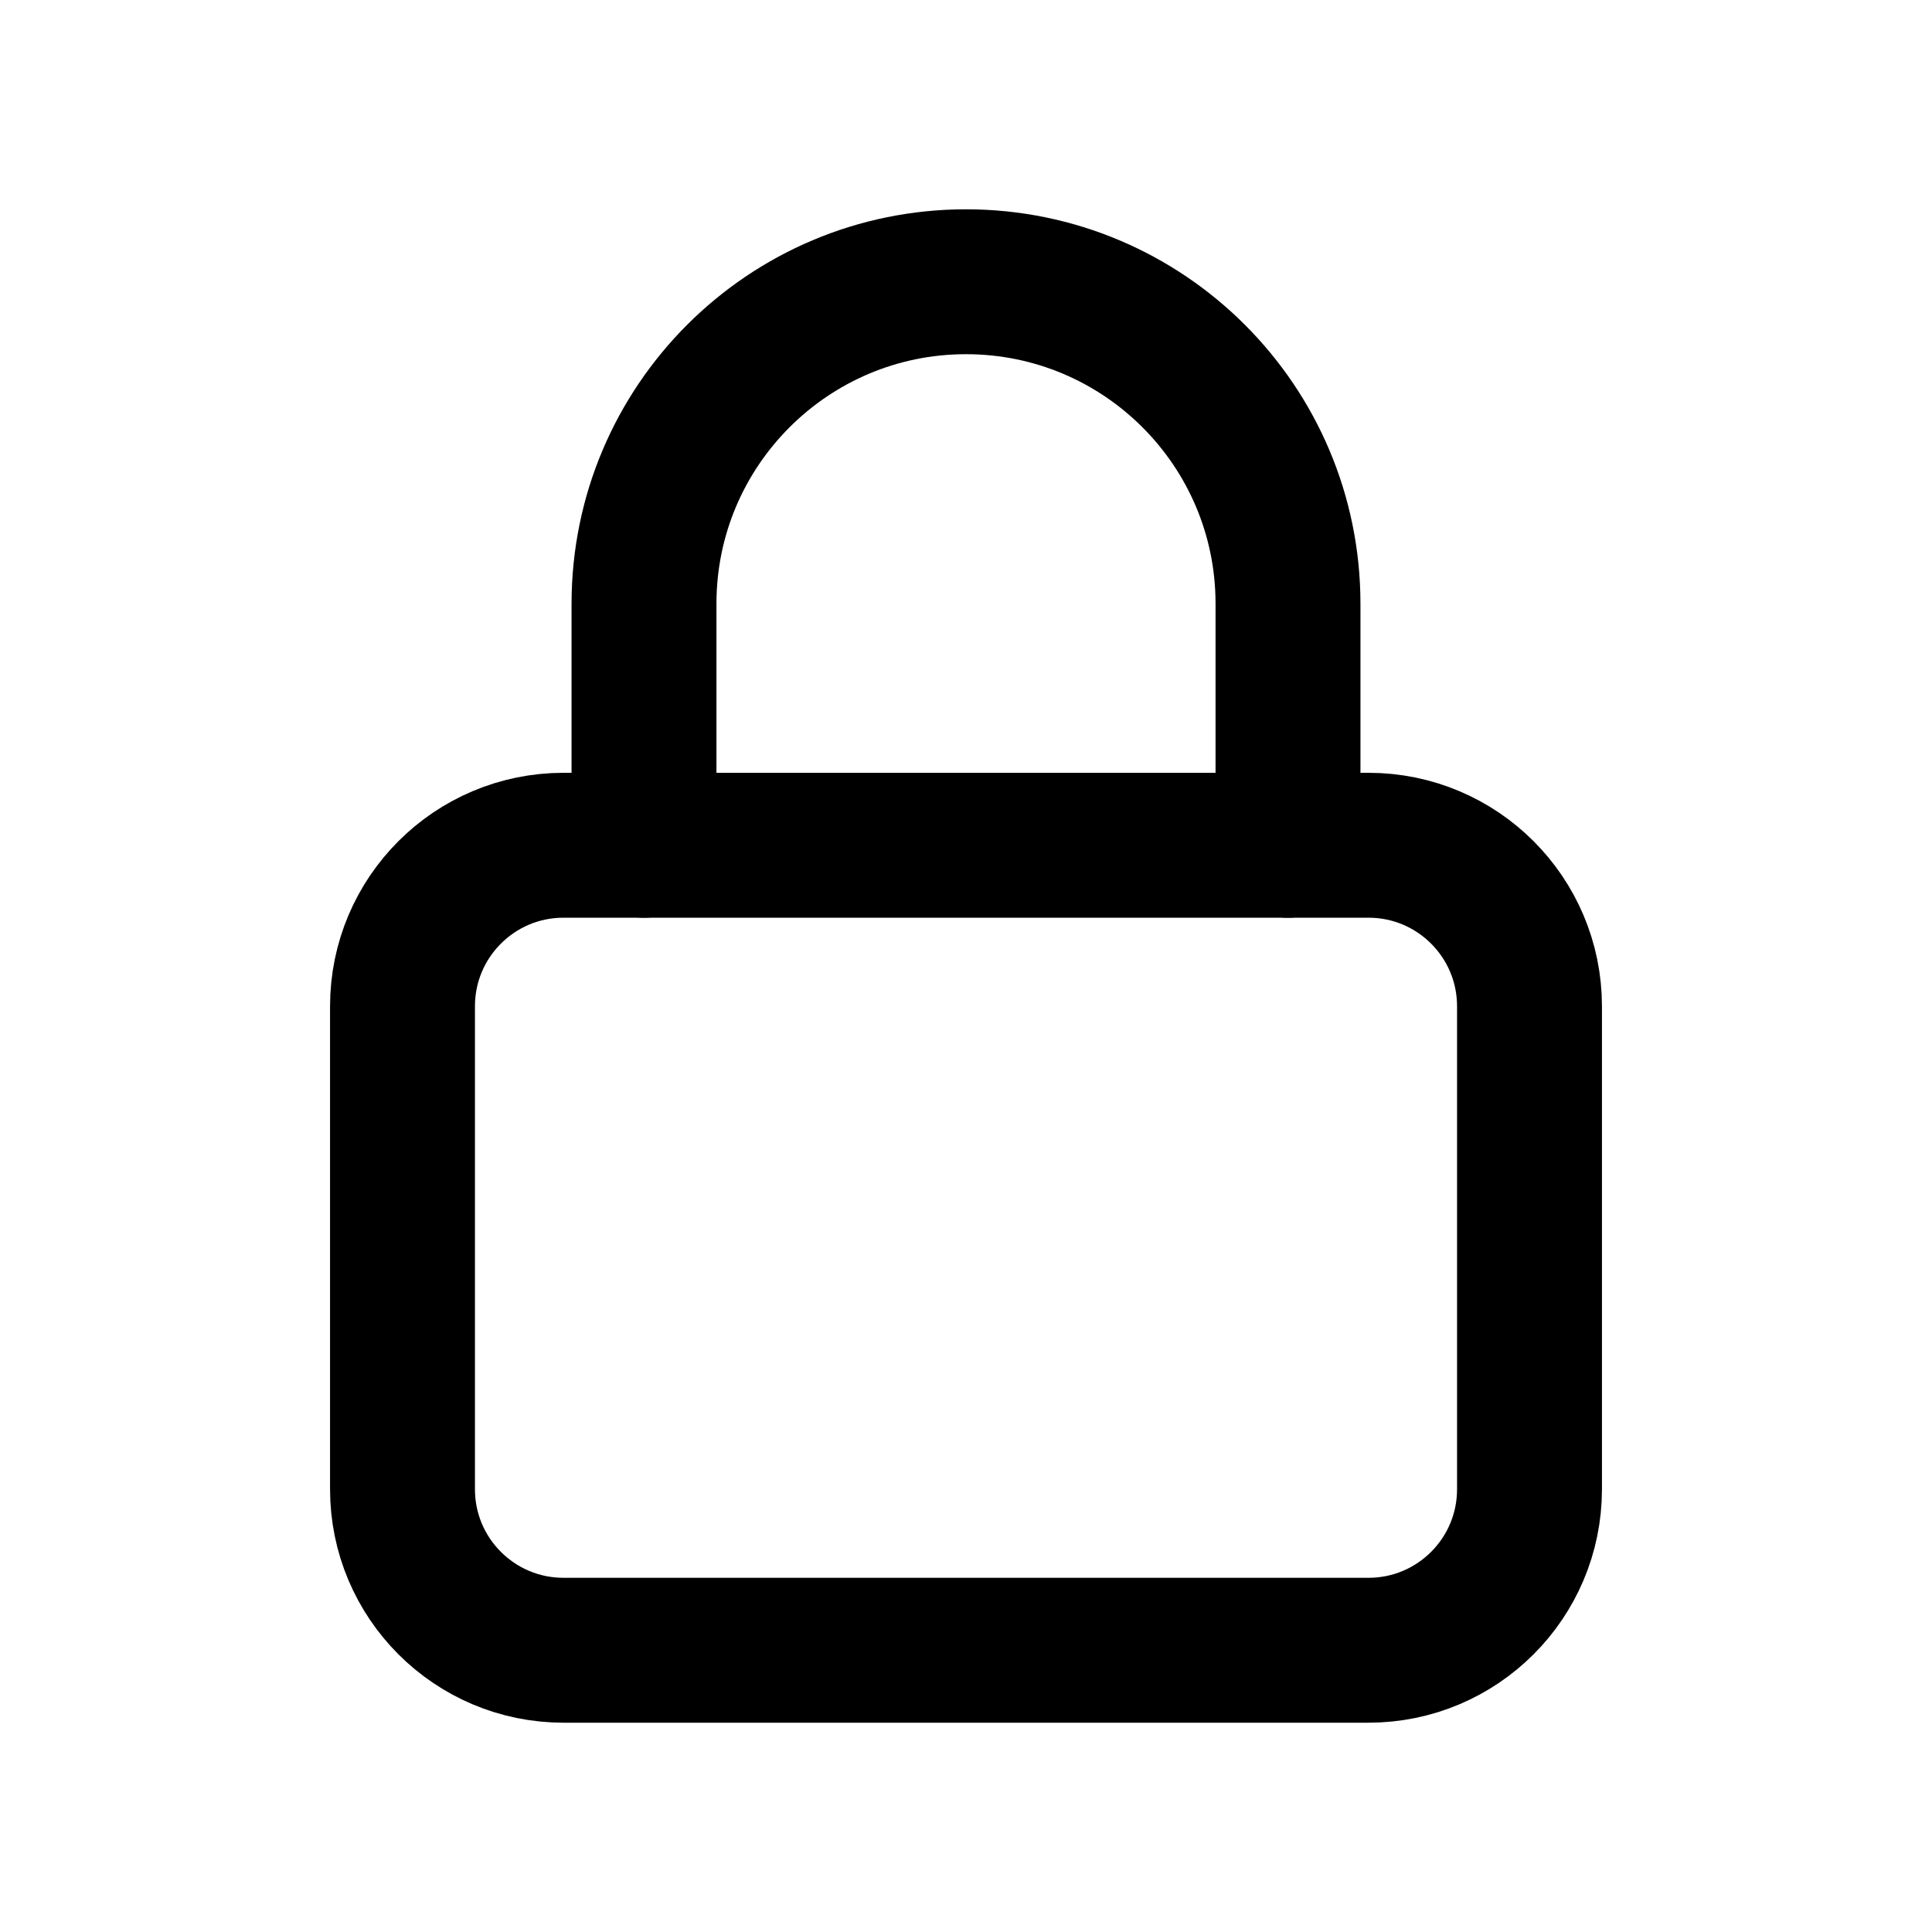
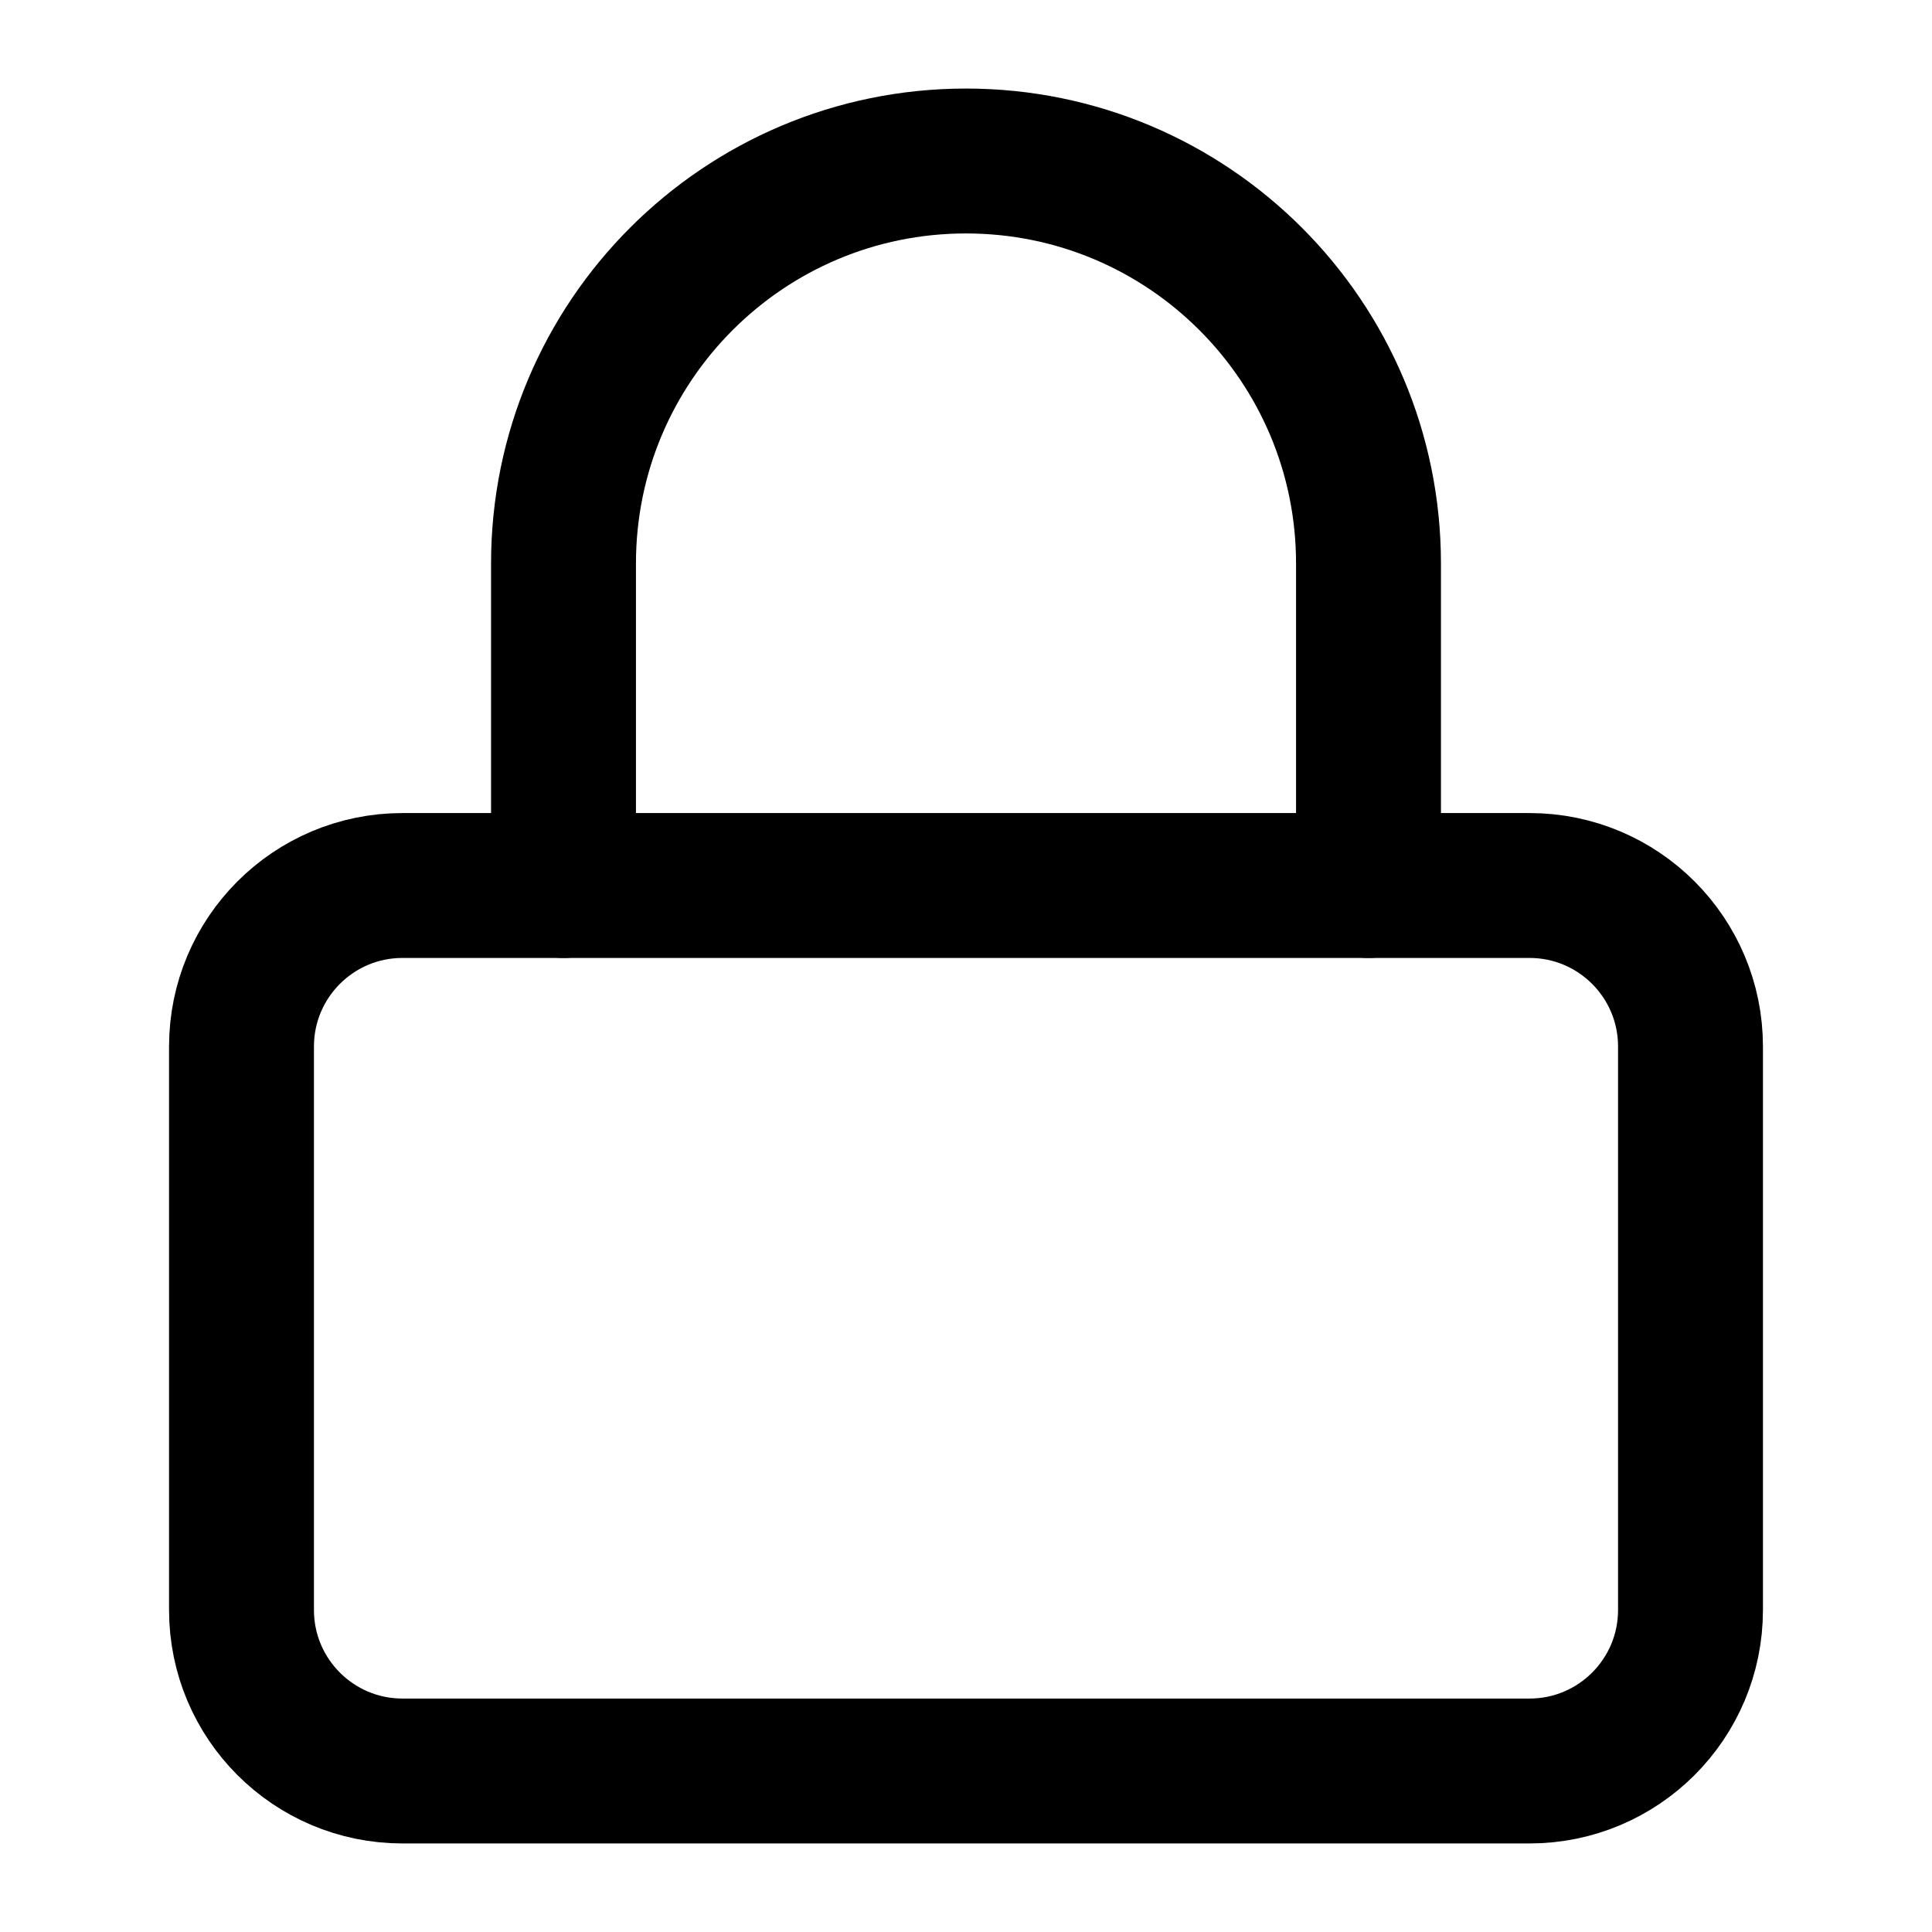
<svg xmlns="http://www.w3.org/2000/svg" width="24" height="24" viewBox="0 0 24 24" fill="none" stroke="currentColor" stroke-width="1.8" stroke-linecap="round" stroke-linejoin="round">
-   <rect x="5" y="10.5" width="14" height="10" rx="2" />
-   <path d="M8 10.5V7.5a4 4 0 0 1 8 0v3" />
+   <rect width="18" height="11" x="3" y="11" rx="2" ry="2" />
+   <path d="M7 11V7a5 5 0 0 1 10 0v4" />
</svg>
